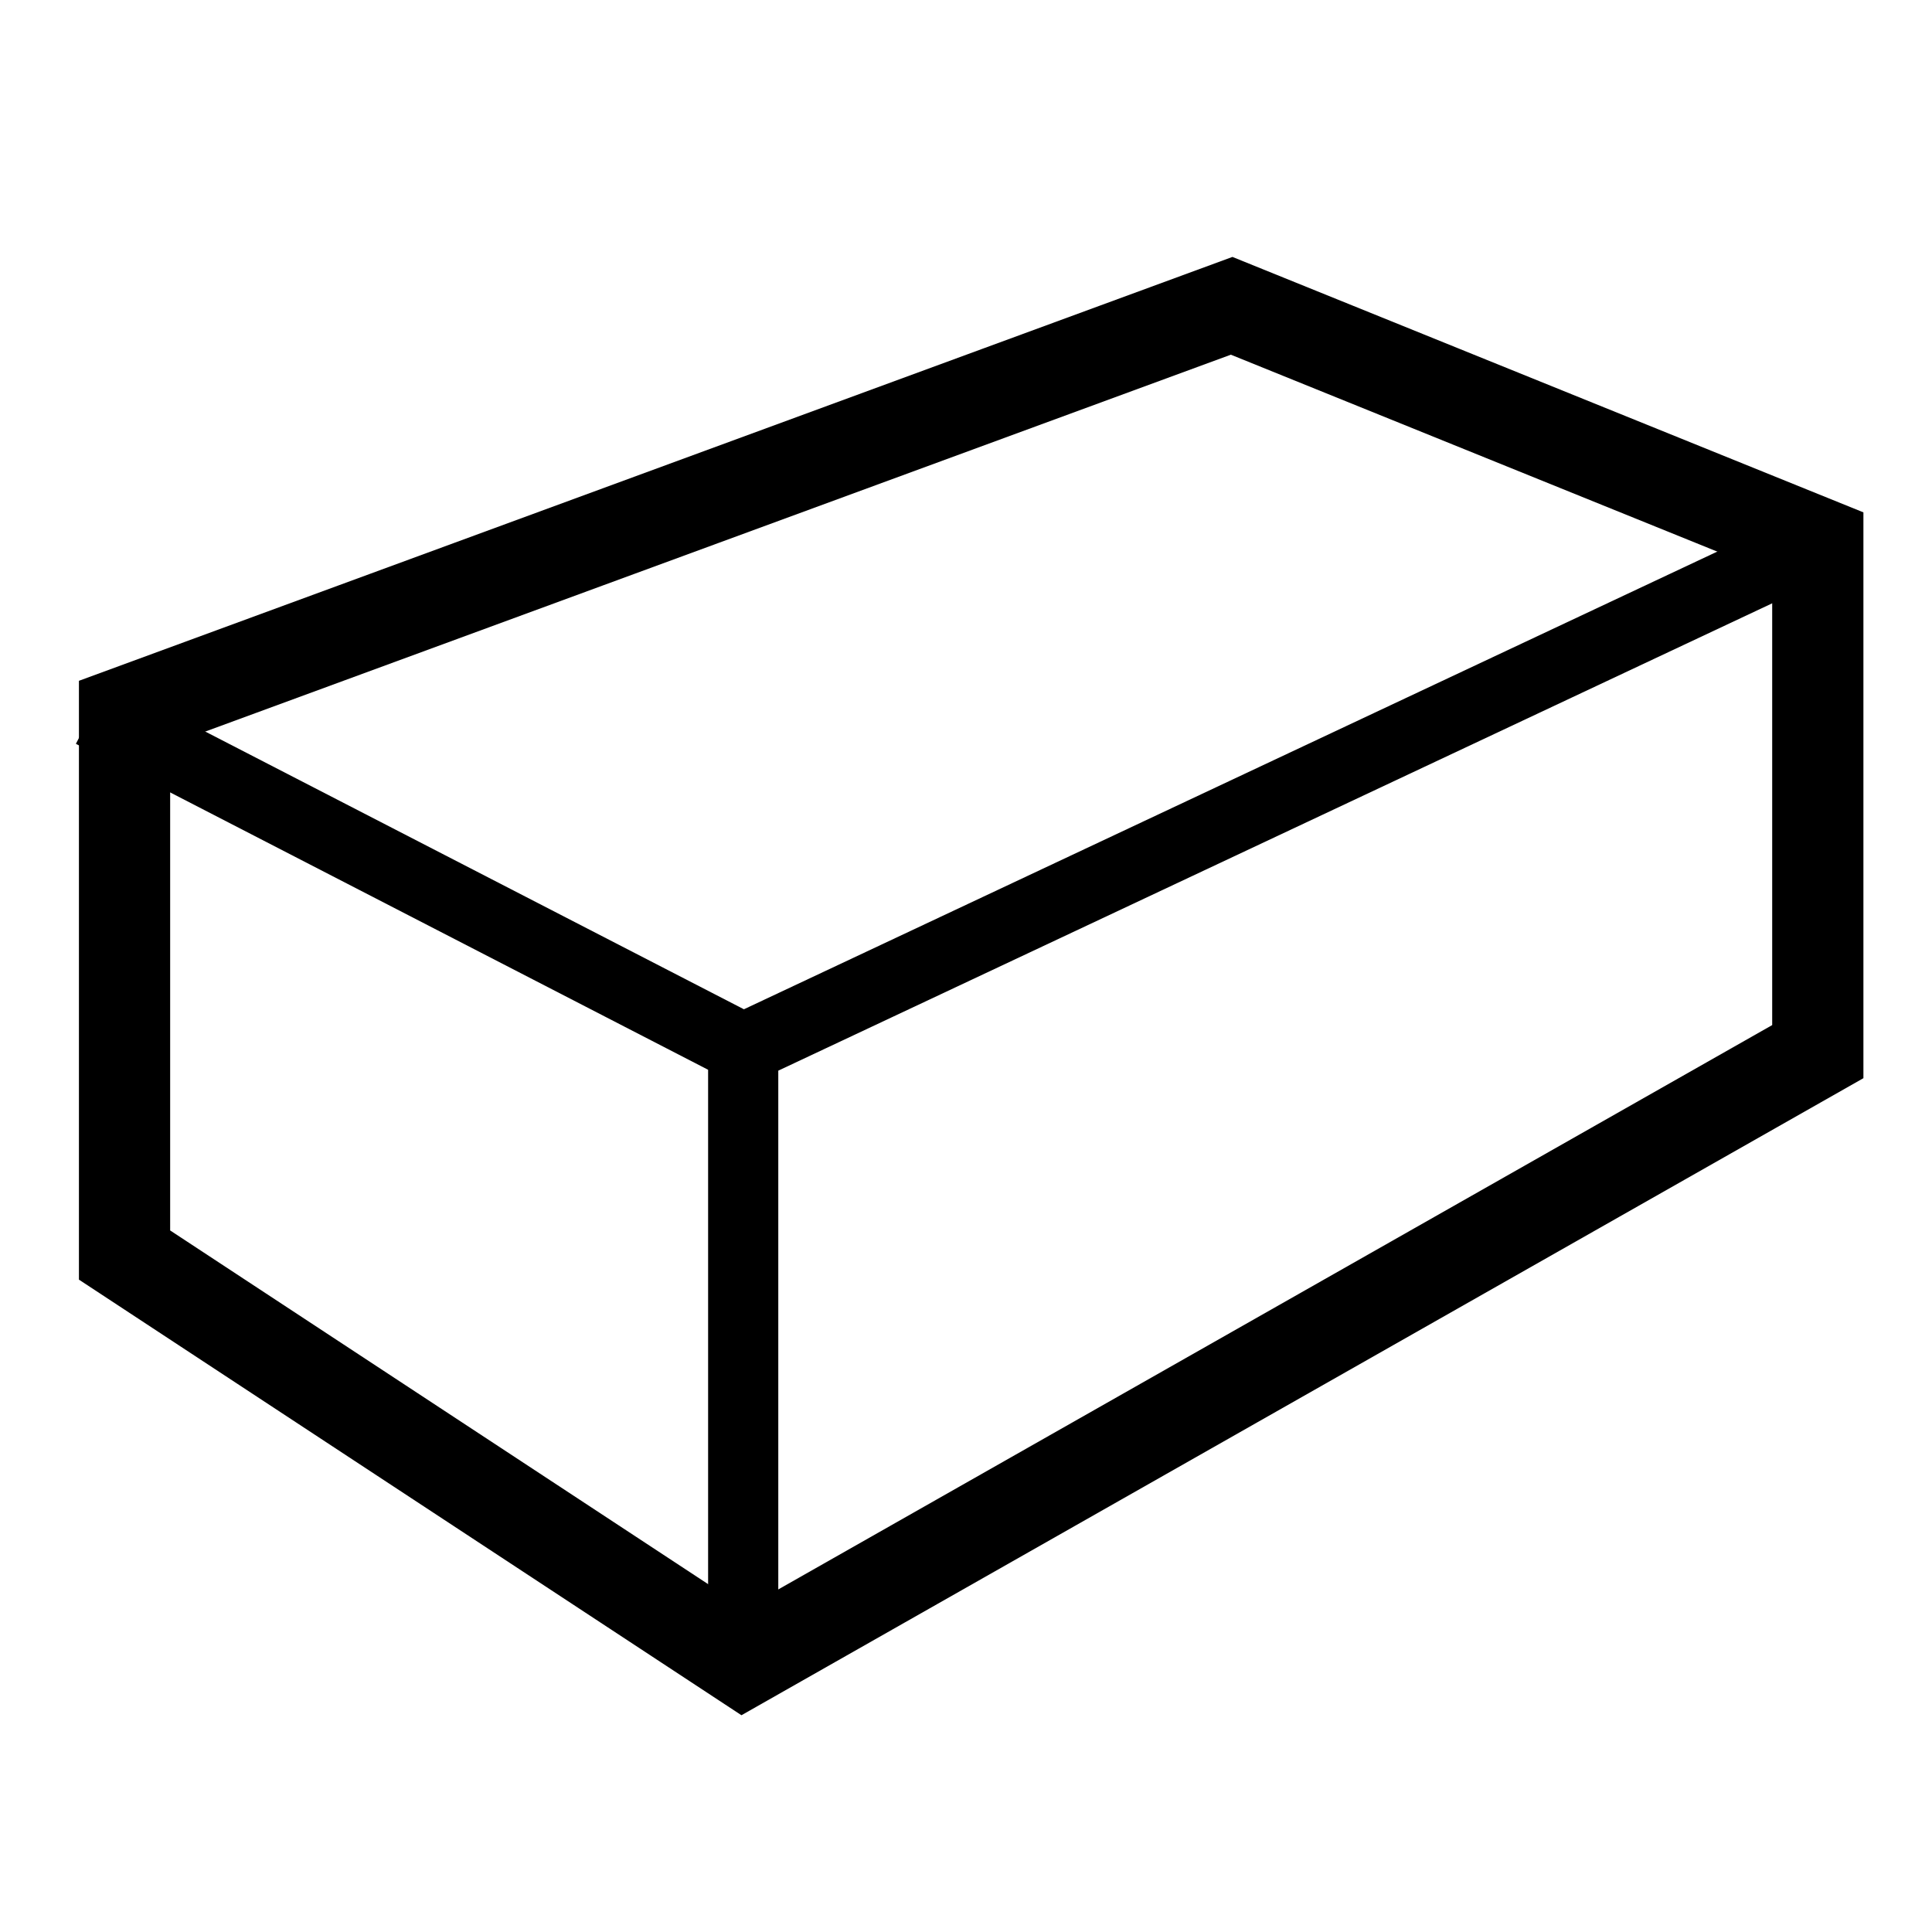
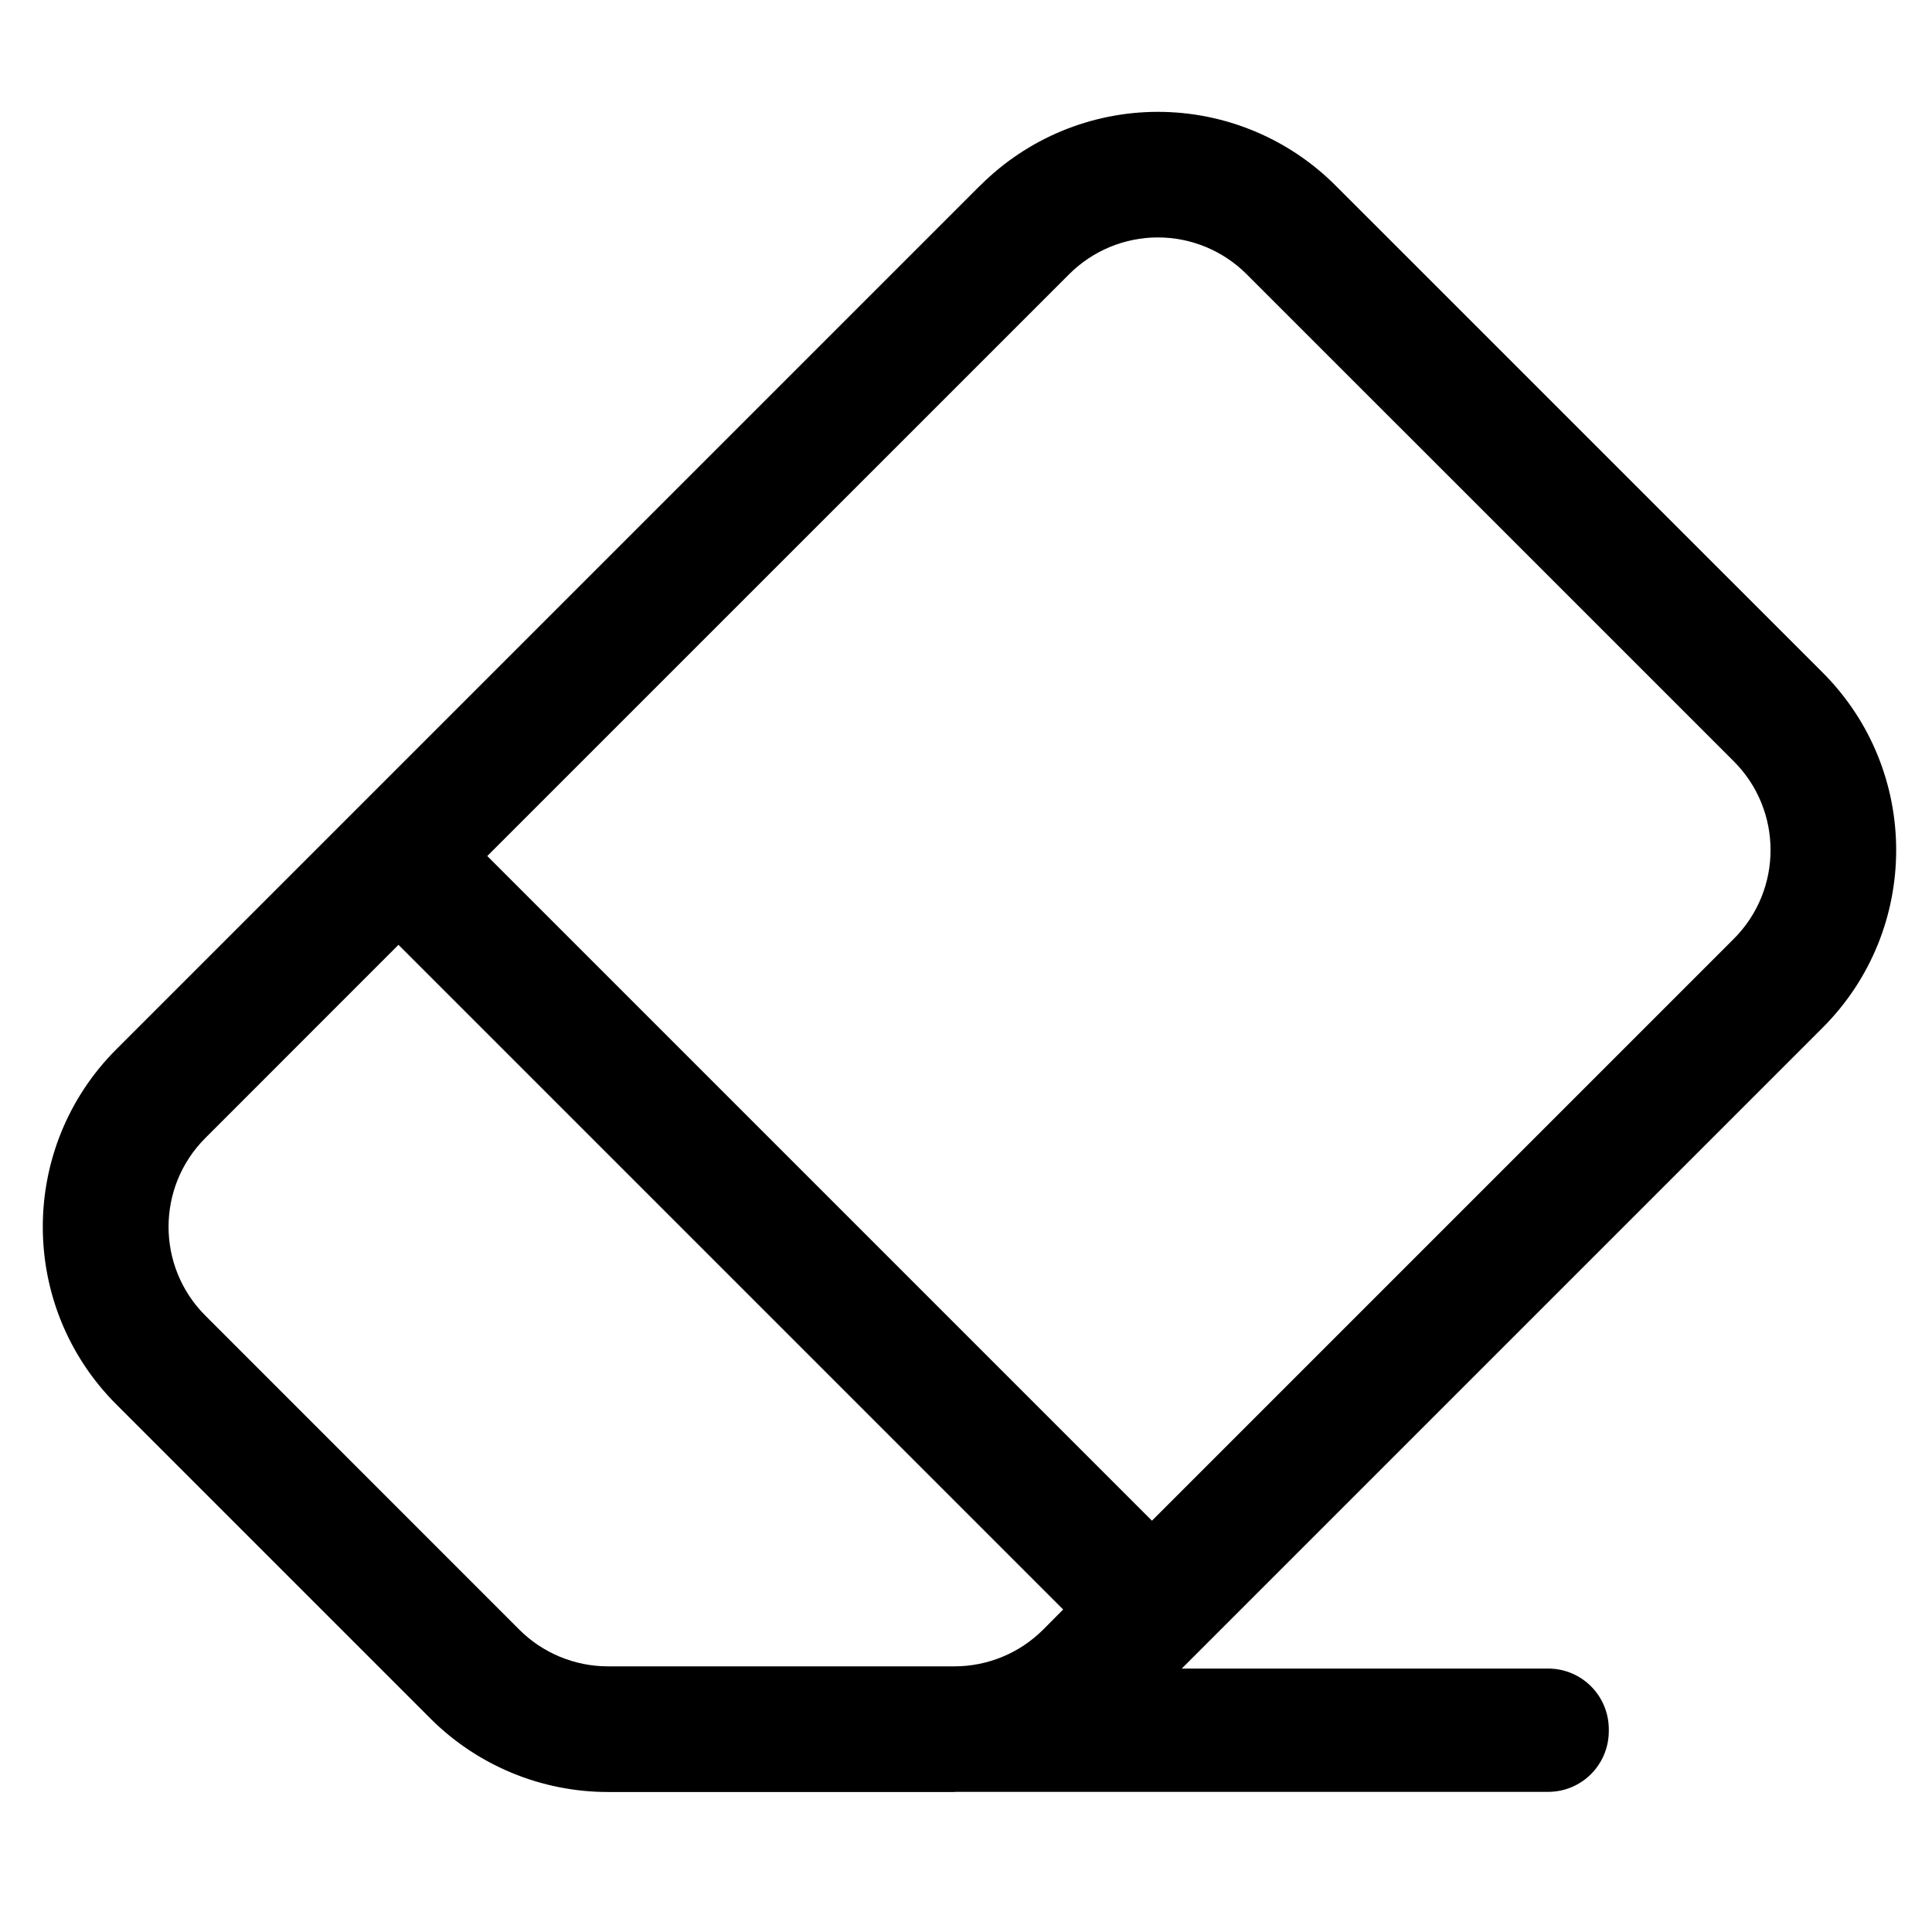
- <svg xmlns="http://www.w3.org/2000/svg" width="28" height="28" viewBox="0 0 28 28" version="1.1" id="svg8">
-   <defs id="defs2">
-     </defs>
-   <g id="layer1" style="display:inline">
-     <path style="fill:none;stroke:#000000;stroke-width:1.322;stroke-linecap:butt;stroke-linejoin:miter;stroke-miterlimit:4;stroke-dasharray:none;stroke-opacity:1" d="m 1.805,10.328 v 7.861 L 10.771,24.084 26.345,15.241 V 7.871 L 17.85,4.432 Z" id="path827" />
-     <path style="fill:none;stroke:#000000;stroke-width:1.017;stroke-linecap:butt;stroke-linejoin:miter;stroke-miterlimit:4;stroke-dasharray:none;stroke-opacity:1" d="M 10.771,24.084 V 15.194 L 1.333,10.328 10.771,15.194 26.345,7.871" id="path829" />
-   </g>
+ <svg xmlns="http://www.w3.org/2000/svg" width="28" height="28" fill="currentColor" class="bi bi-eraser" viewBox="0 0 28 28" version="1.1" id="svg4">
+   <defs id="defs8" />
+   <path id="path2" style="stroke-width:1.82" d="M 16.781 1.621 A 3.64 3.64 0 0 0 14.207 2.688 L 14.205 2.688 L 1.686 15.207 A 3.64 3.64 0 0 0 1.686 20.354 L 6.236 24.904 A 3.64 3.64 0 0 0 8.811 25.971 L 13.83 25.971 A 3.64 3.64 0 0 0 13.846 25.969 L 22.436 25.969 C 22.924 25.969 23.316 25.575 23.316 25.086 L 23.316 25.064 C 23.316 24.576 22.924 24.182 22.436 24.182 L 17.127 24.182 L 26.414 14.895 A 3.64 3.64 0 0 0 26.414 9.746 L 19.355 2.688 A 3.64 3.64 0 0 0 16.781 1.621 z M 16.781 3.441 A 1.82 1.82 0 0 1 18.068 3.975 L 25.127 11.033 A 1.82 1.82 0 0 1 25.127 13.607 L 16.695 22.039 L 7.062 12.406 L 15.494 3.975 A 1.82 1.82 0 0 1 16.781 3.441 z M 5.775 13.693 L 15.408 23.326 L 15.119 23.617 A 1.82 1.82 0 0 1 13.832 24.15 L 8.811 24.15 A 1.82 1.82 0 0 1 7.525 23.617 L 2.975 19.066 A 1.82 1.82 0 0 1 2.975 16.494 L 5.775 13.693 z " />
</svg>
